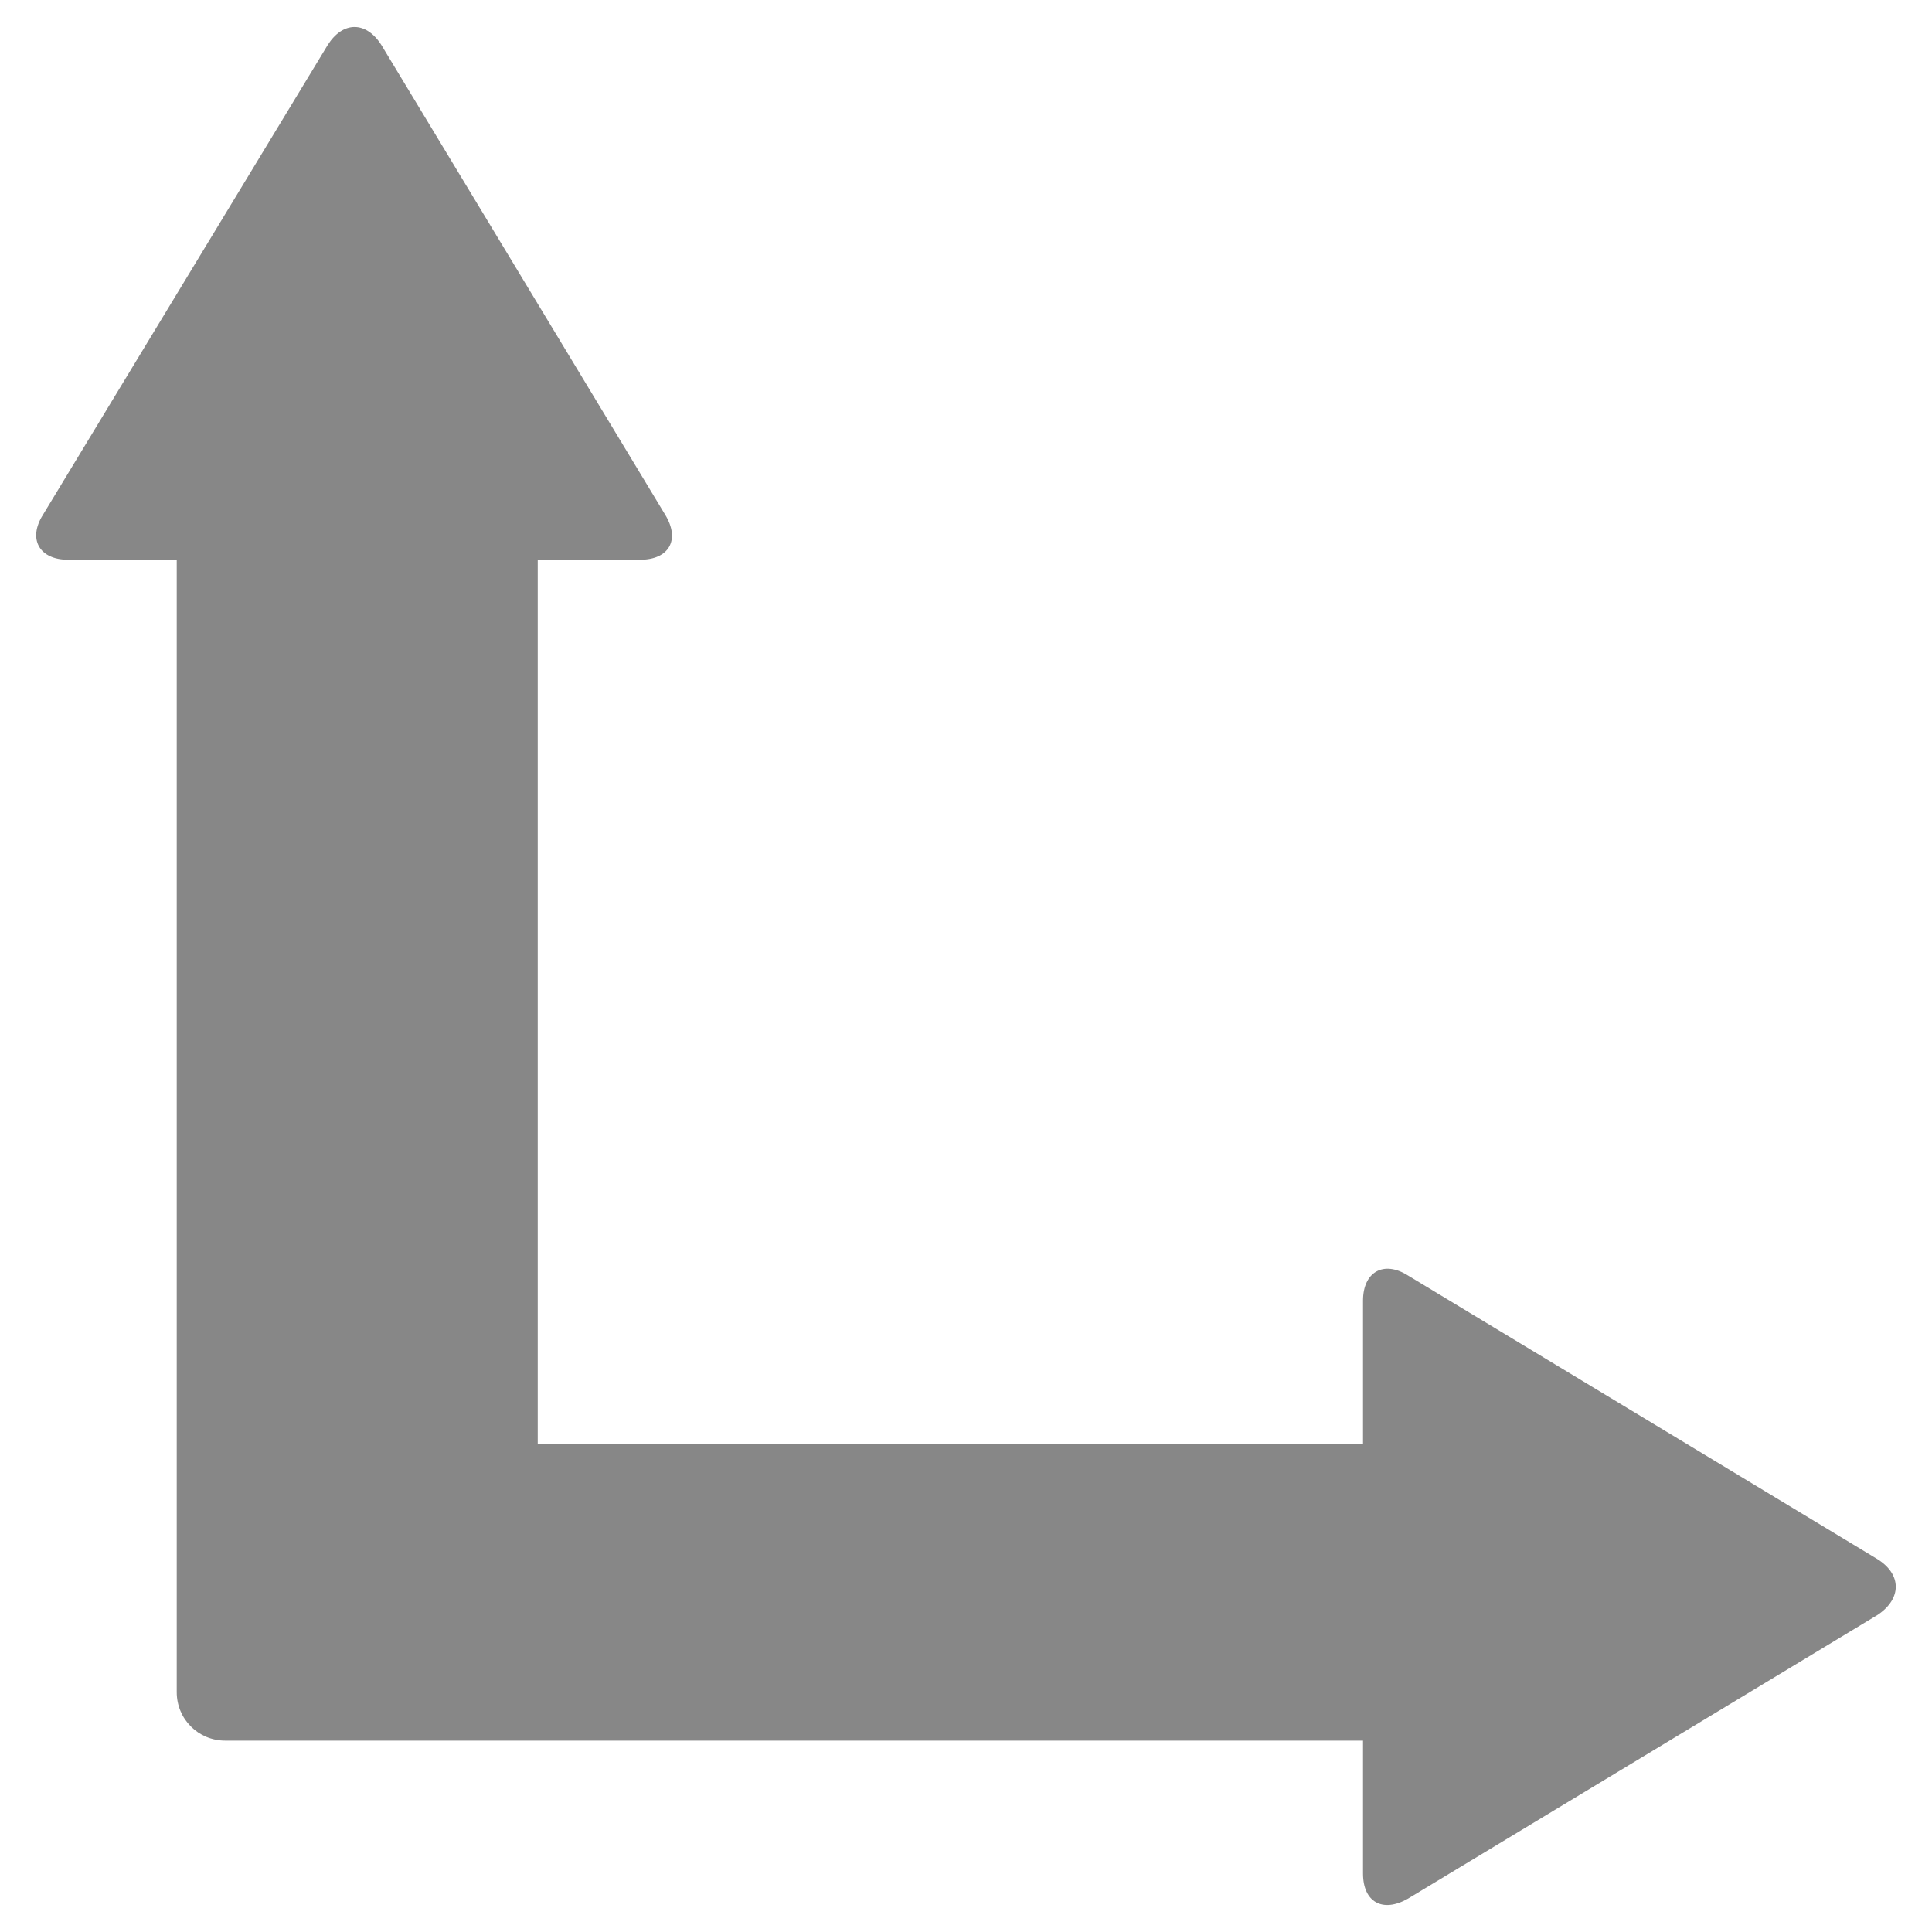
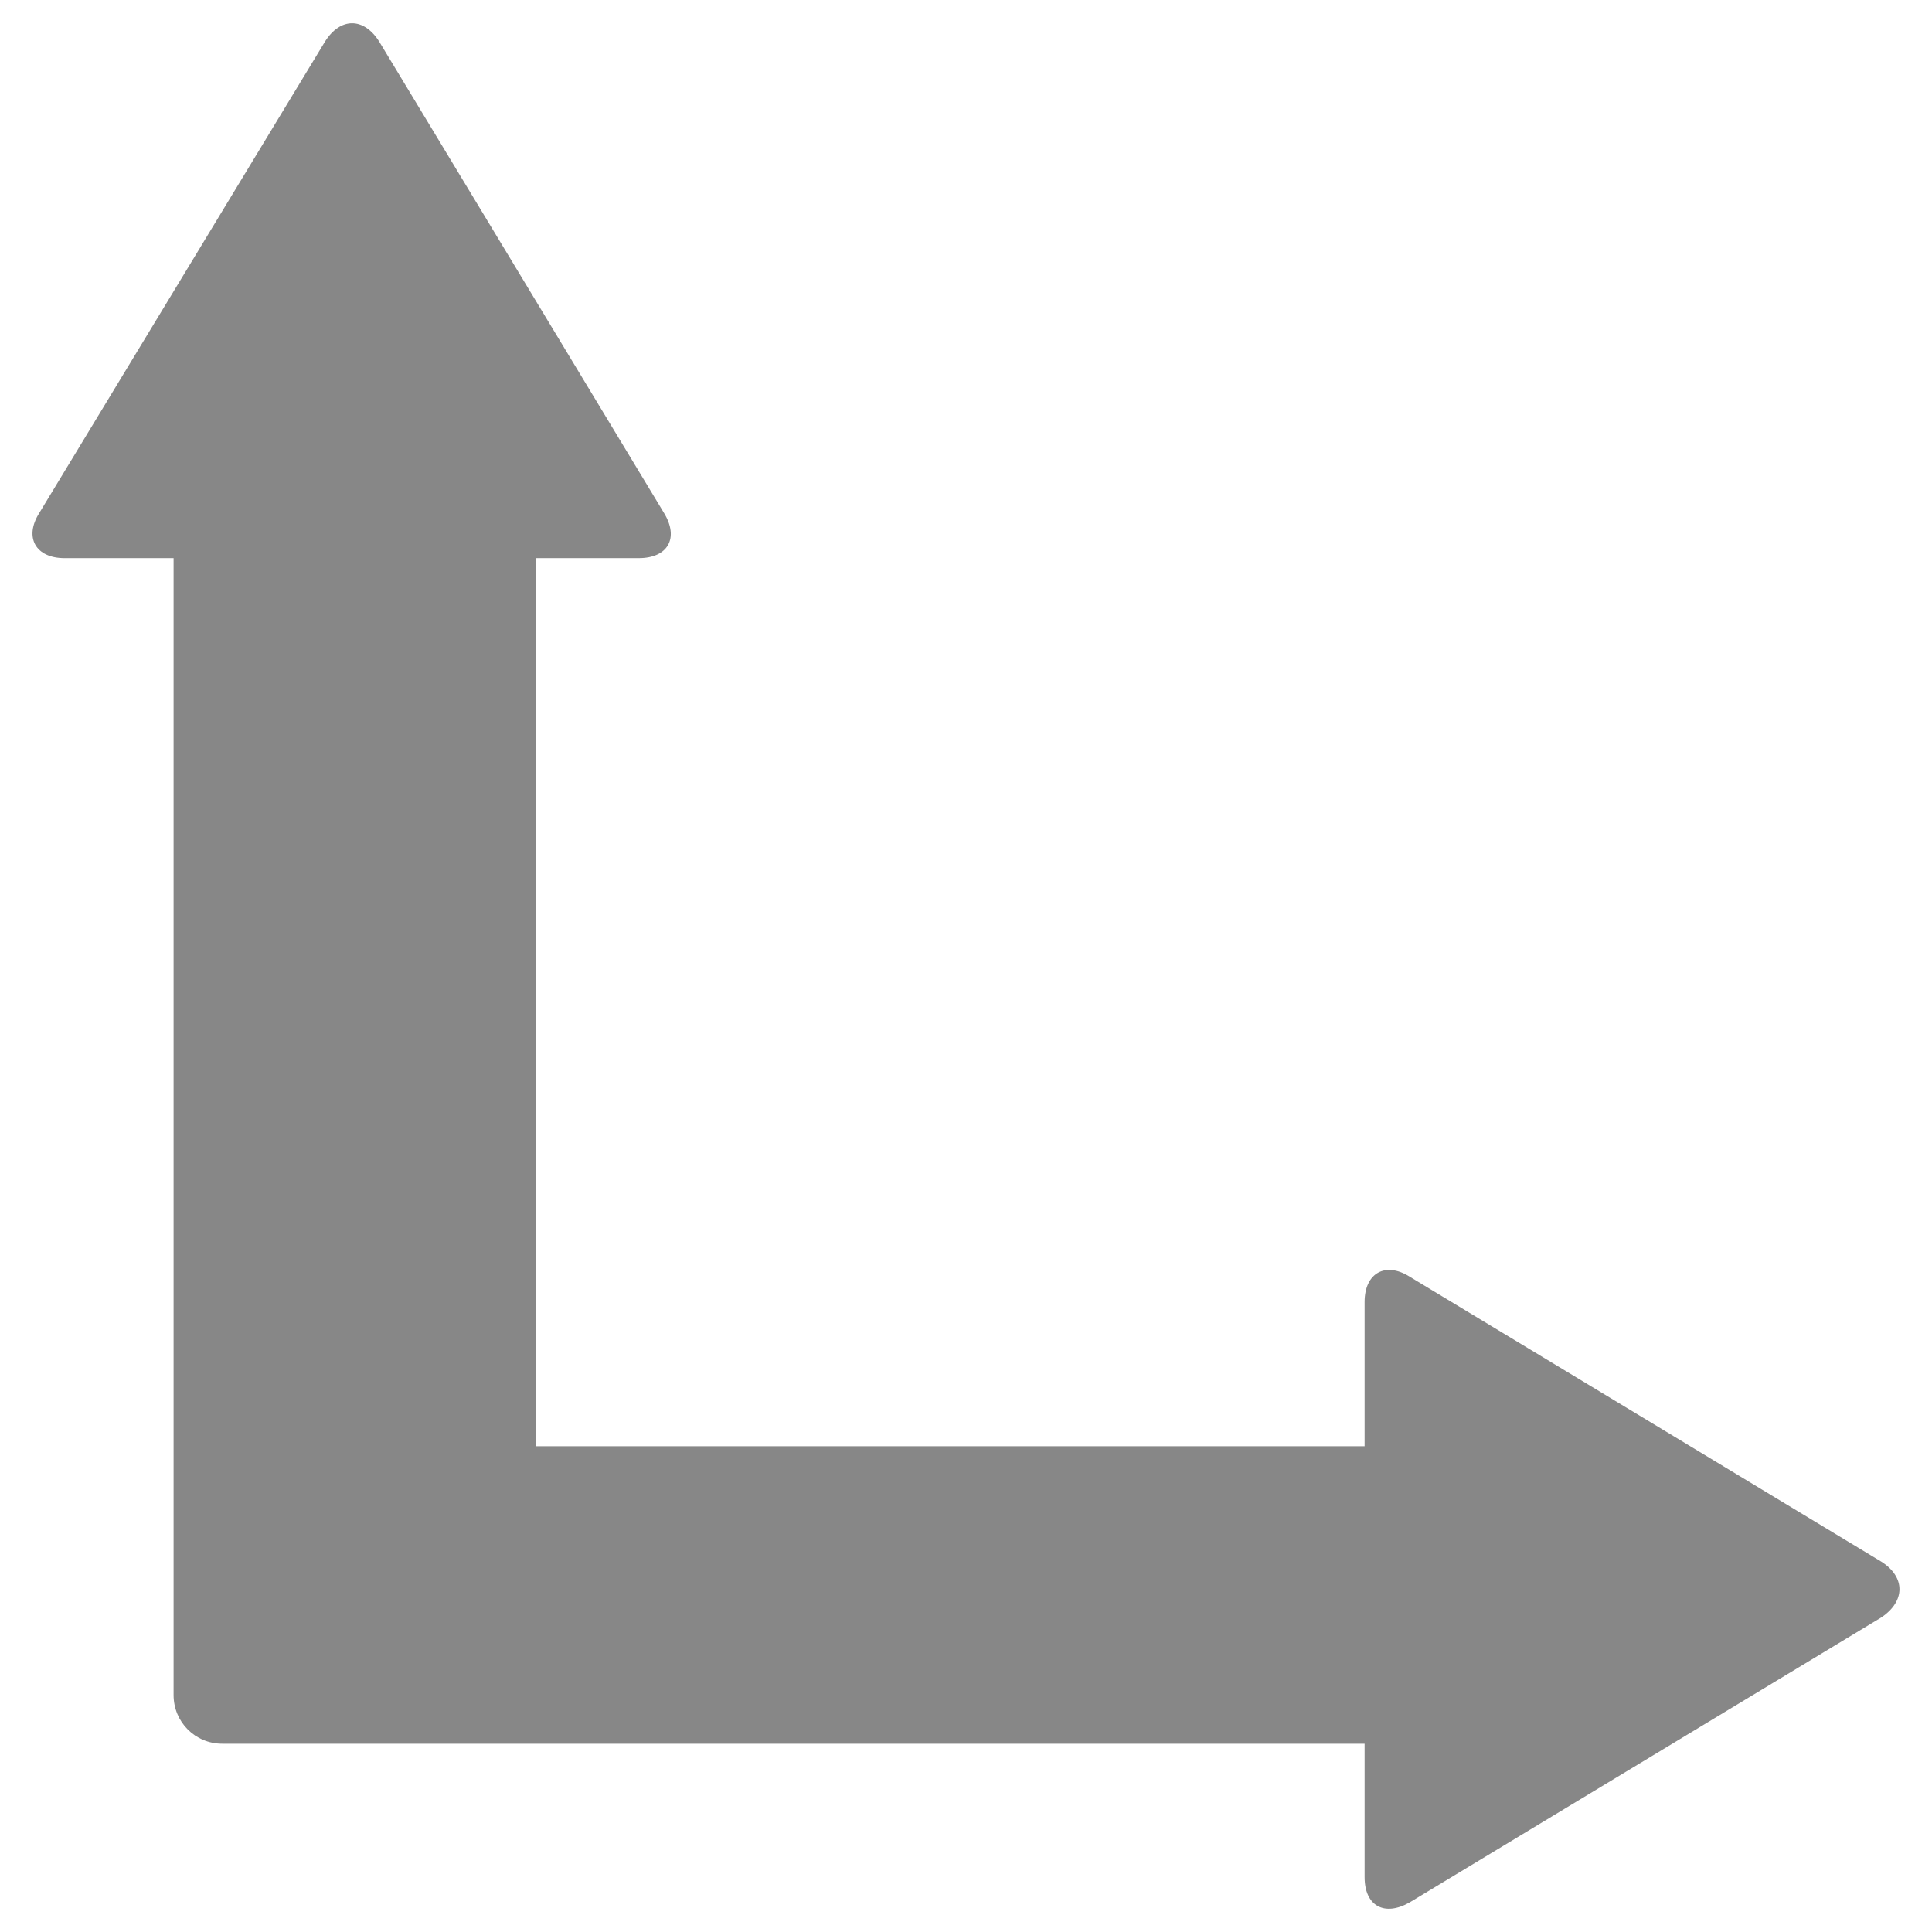
- <svg xmlns="http://www.w3.org/2000/svg" version="1.1" width="1080" height="1080" viewBox="0 0 1080 1080" xml:space="preserve">
+ <svg xmlns="http://www.w3.org/2000/svg" version="1.1" width="150" height="150" viewBox="0 0 150 150" xml:space="preserve">
+   <rect x="0" y="0" width="100%" height="100%" fill="transparent" />
  <g transform="matrix(Infinity NaN NaN Infinity 0 0)" id="c5a27e70-13cf-4a54-83b2-d082e9713b02">
  </g>
-   <g transform="matrix(1 0 0 1 540 540)" id="cbc3c39f-face-4a88-81b2-9be0b4f54b1e">
-     <rect style="stroke: none; stroke-width: 1; stroke-dasharray: none; stroke-linecap: butt; stroke-dashoffset: 0; stroke-linejoin: miter; stroke-miterlimit: 4; fill: rgb(255,255,255); fill-rule: nonzero; opacity: 1; visibility: hidden;" vector-effect="non-scaling-stroke" x="-540" y="-540" rx="0" ry="0" width="1080" height="1080" />
+   <g transform="matrix(1 0 0 1 75 75)" id="cbc3c39f-face-4a88-81b2-9be0b4f54b1e">
+     <rect style="stroke: none; stroke-width: 1; stroke-dasharray: none; stroke-linecap: butt; stroke-dashoffset: 0; stroke-linejoin: miter; stroke-miterlimit: 4; fill: rgb(255,255,255); fill-rule: nonzero; opacity: 1; visibility: hidden;" vector-effect="non-scaling-stroke" x="-75" y="-75" rx="0" ry="0" width="150" height="150" />
  </g>
-   <g transform="matrix(5.02 0 0 5.02 540 540)">
+   <g transform="matrix(0.7 0 0 0.7 75 75)">
    <path style="stroke: none; stroke-width: 0; stroke-dasharray: none; stroke-linecap: butt; stroke-dashoffset: 0; stroke-linejoin: miter; stroke-miterlimit: 4; fill: rgb(135,135,135); fill-rule: nonzero; opacity: 1;" transform=" translate(-103.49, -104.64)" d="M 205 170.7 L 152.7 139.1 C 150 137.4 147.7 138.7 147.7 141.9 L 147.7 157.9 L 55.8 157.9 L 55.8 59.4 L 67.2 59.4 C 70.4 59.4 71.7 57.2 70 54.4 L 38.4 2.1 C 36.7 -0.6 34.1 -0.6 32.4 2.1 L 0.7 54.4 C -1 57.1 0.3 59.4 3.5 59.4 L 15.6 59.4 L 15.6 185.5 C 15.6 188.5 18 190.9 21 190.9 L 147.7 190.9 L 147.7 205.7 C 147.7 208.9 149.9 210.1 152.7 208.5 L 205 176.9 C 207.7 175.1 207.7 172.4 205 170.7 Z" stroke-linecap="round" />
  </g>
</svg>
